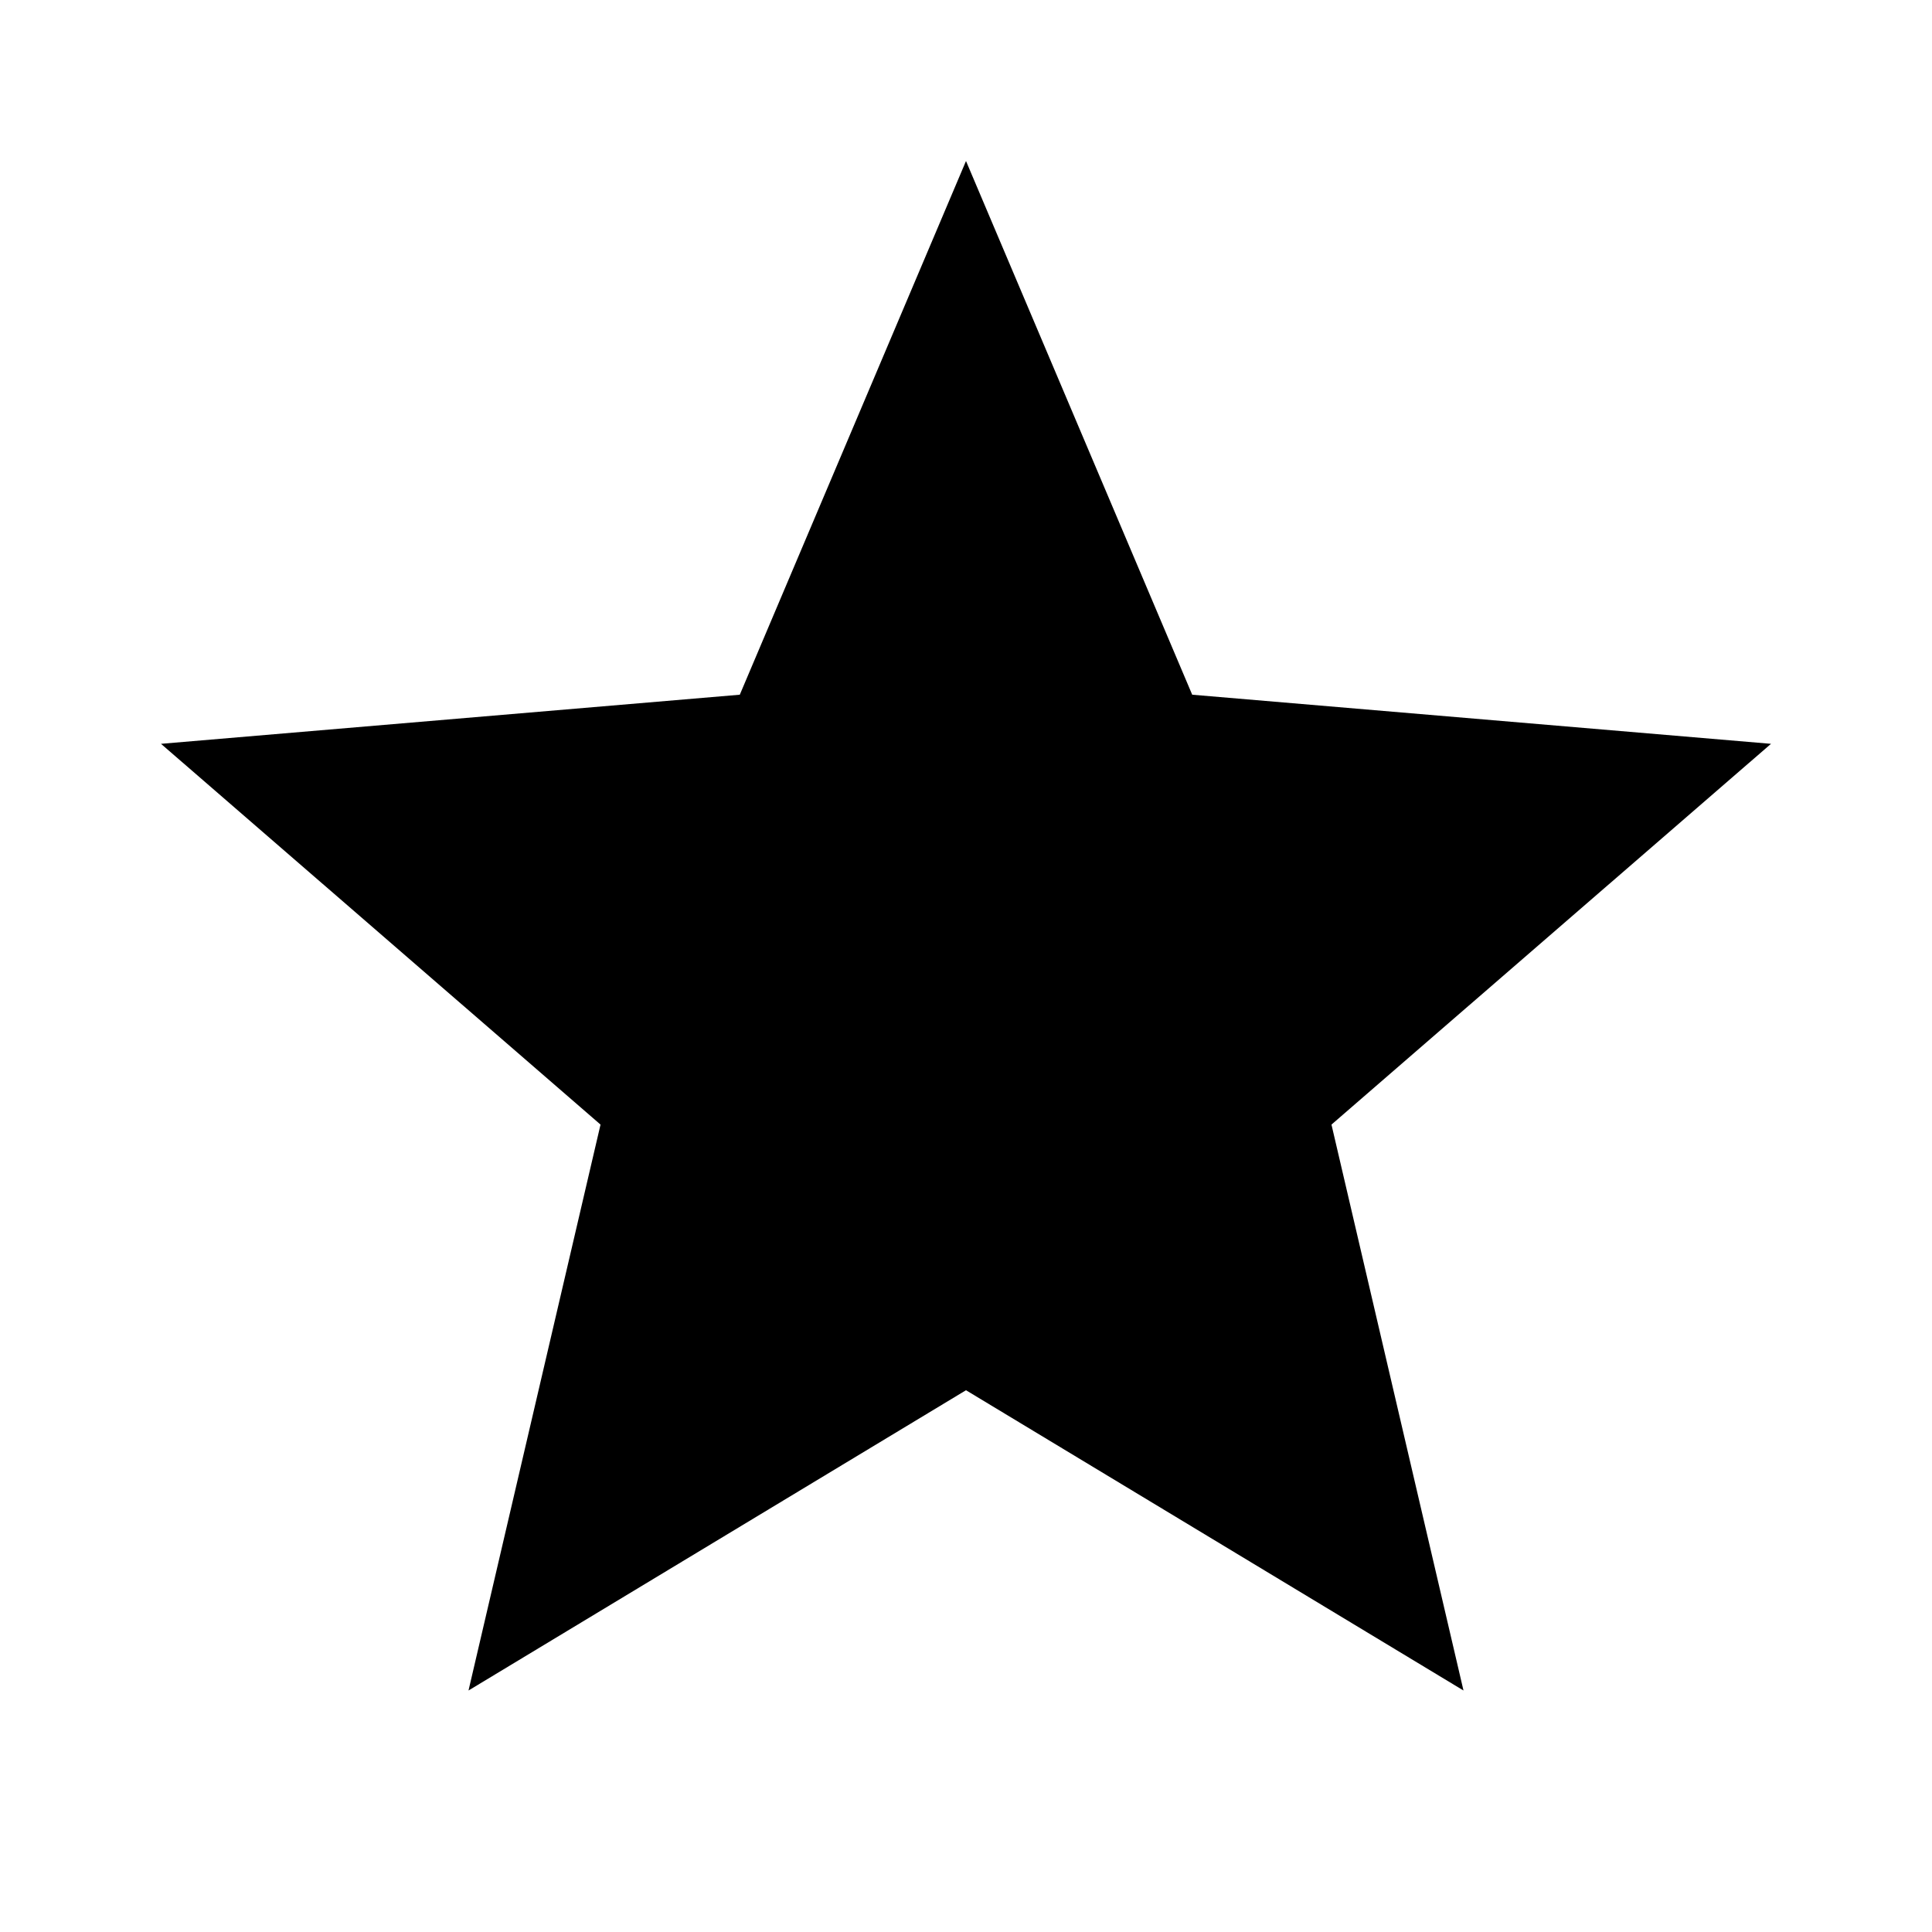
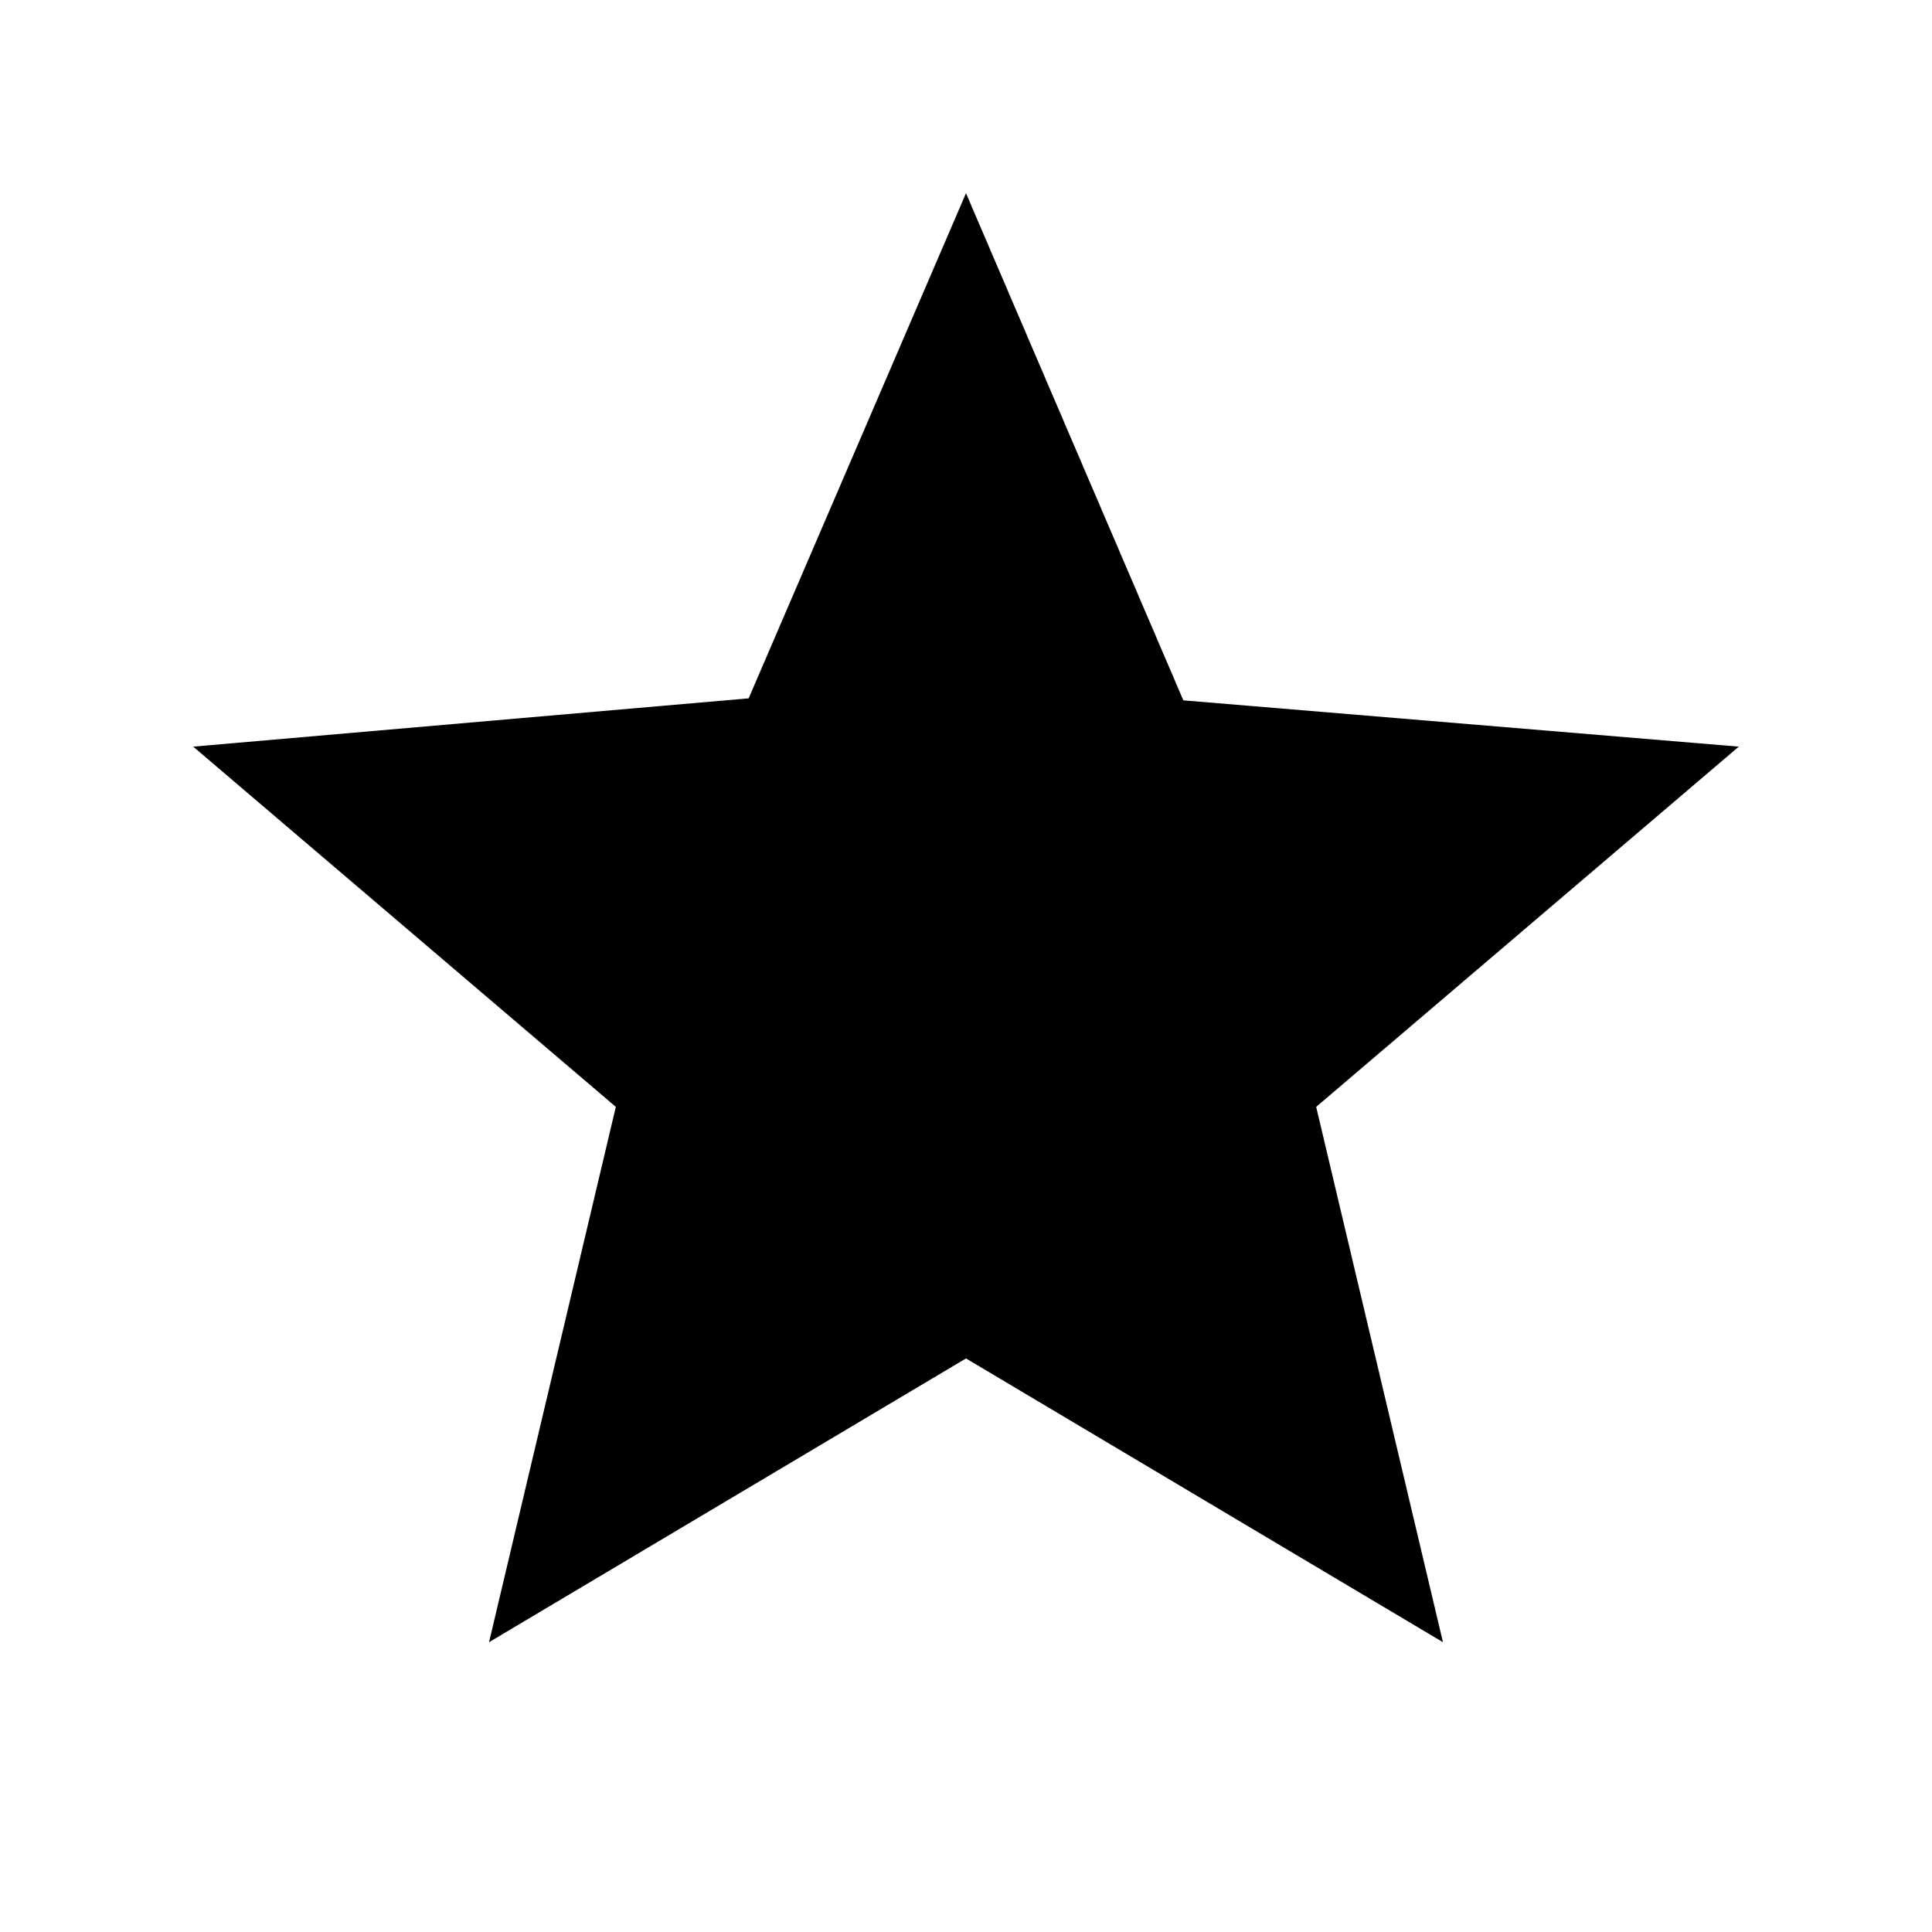
- <svg xmlns="http://www.w3.org/2000/svg" height="16" viewBox="0 0 24 24" width="16" fill="#000000">
-   <path d="M12 17.27L18.18 21l-1.64-7.03L22 9.24l-7.19-.61L12 2 9.19 8.63 2 9.24l5.46 4.73L5.82 21z" />
+ <svg xmlns="http://www.w3.org/2000/svg" height="16" viewBox="0 -960 960 960" width="16" fill="#000000">
+   <path d="m243-144 63-266L96-589l276-24 108-251 108 252 276 23-210 179 63 266-237-141-237 141Z" />
</svg>
